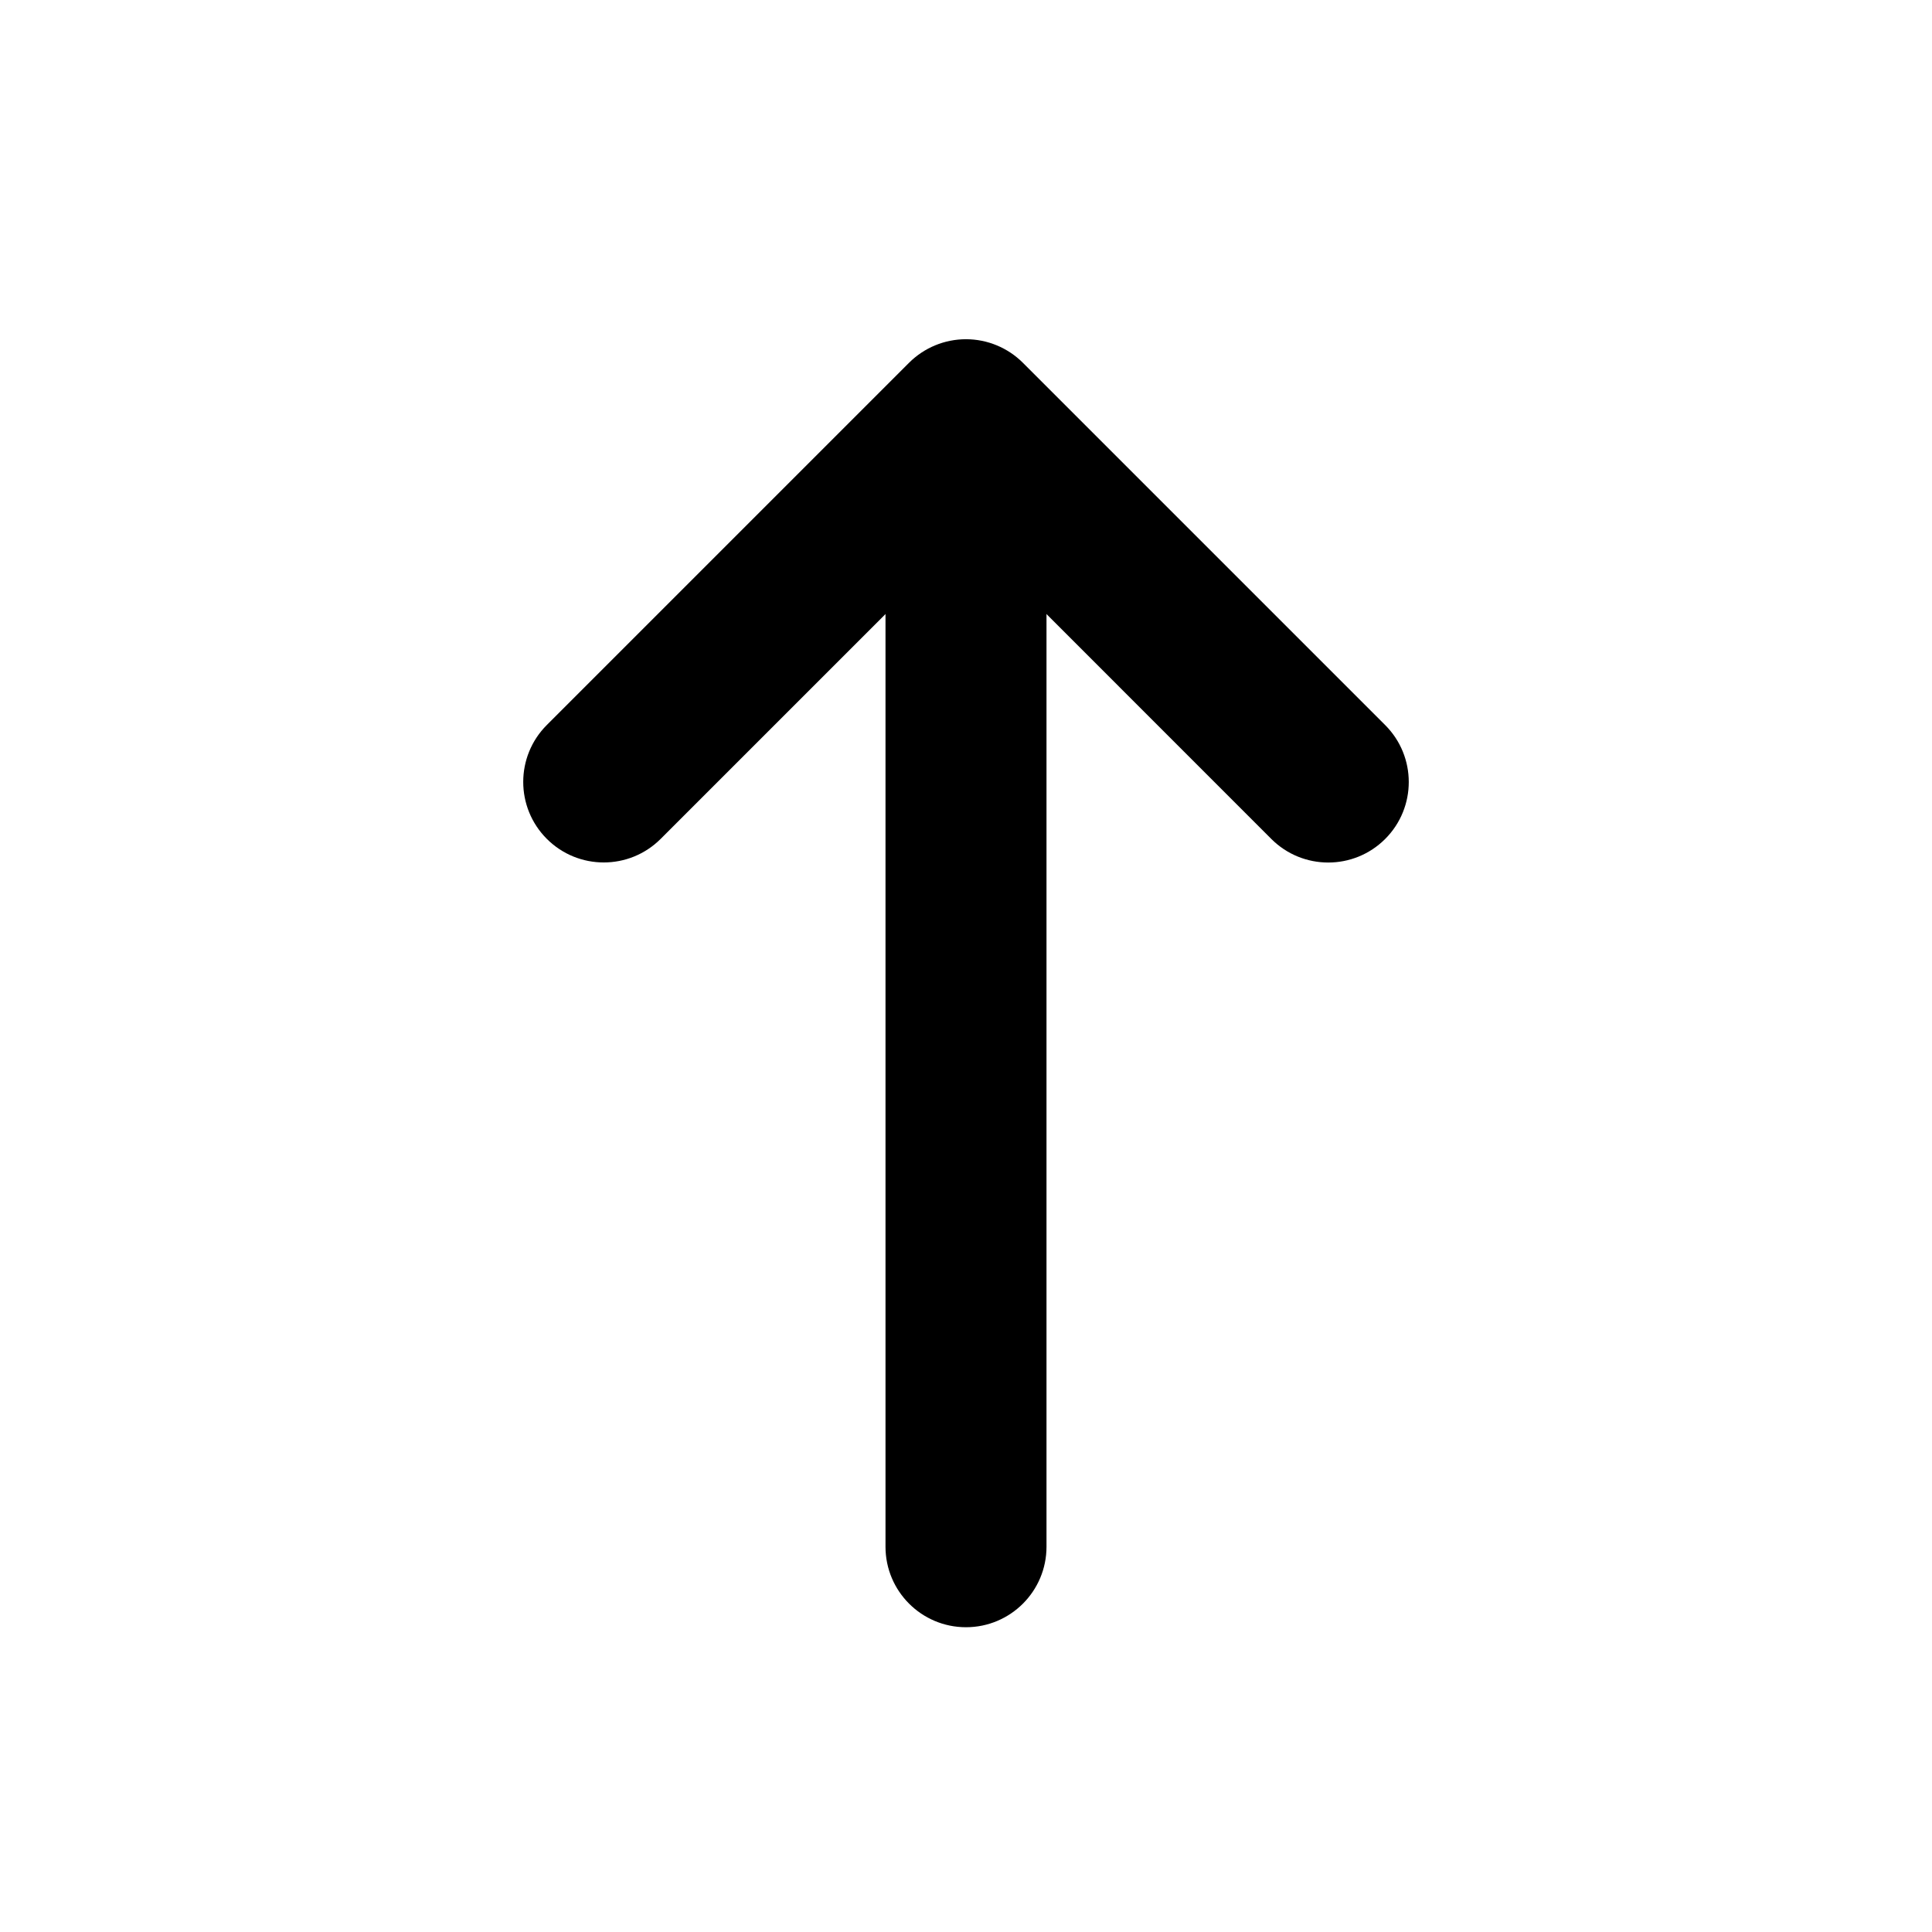
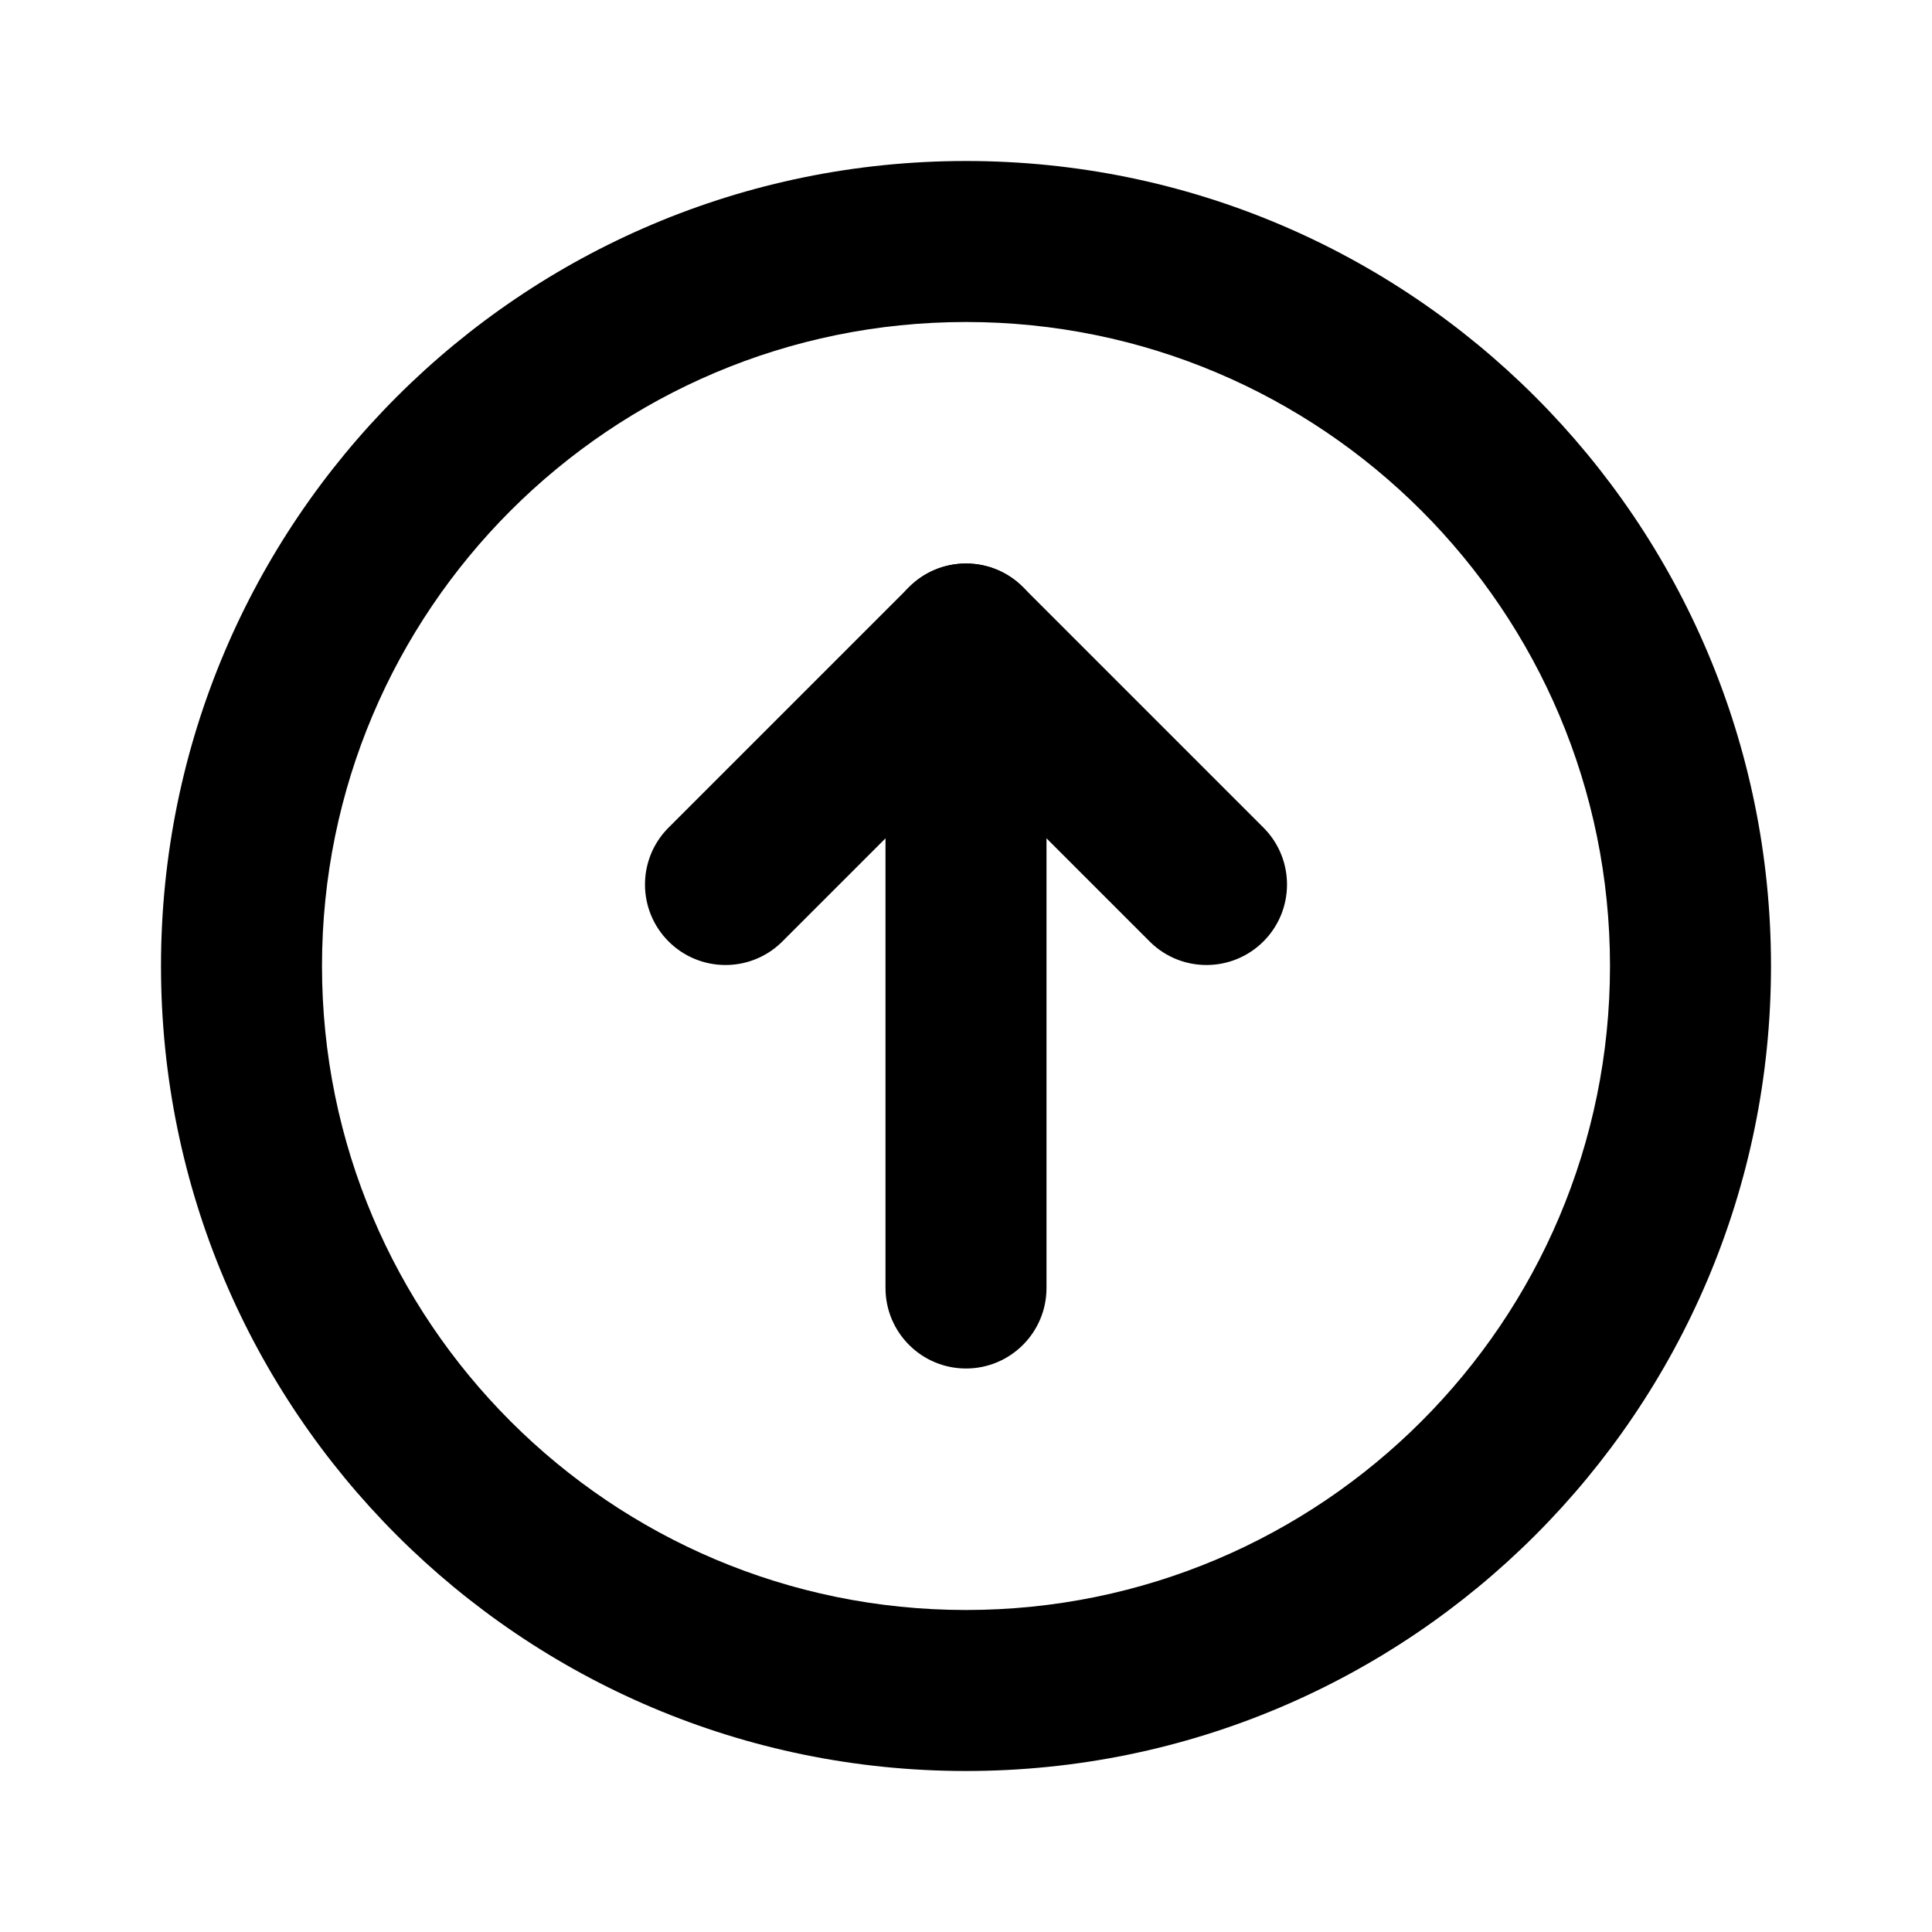
<svg xmlns="http://www.w3.org/2000/svg" width="24" height="24" viewBox="0 0 24 24">
-   <path fill-rule="evenodd" d="M12 5.714a1 1 0 0 1 1 1v12.5a1 1 0 0 1-2 0v-12.5a1 1 0 0 1 1-1Z" clip-rule="evenodd" />
-   <path fill-rule="evenodd" d="M12 4.214a1 1 0 0 1 .707.293l4.5 4.5a1 1 0 0 1-1.414 1.415L12 6.628l-3.793 3.793a1 1 0 0 1-1.414-1.415l4.5-4.5A1 1 0 0 1 12 4.214Z" clip-rule="evenodd" />
+   <g class="arrow-up-circle-outline">
+     <g class="Vector">
+       <path fill-rule="evenodd" d="M22 12c0 5.523-4.477 10-10 10S2 17.523 2 12 6.477 2 12 2s10 4.477 10 10Zm-10 8a8 8 0 1 0 0-16 8 8 0 0 0 0 16Z" clip-rule="evenodd" />
+       <path fill-rule="evenodd" d="M12 7a1 1 0 0 1 1 1v8a1 1 0 1 1-2 0V8a1 1 0 0 1 1-1Z" clip-rule="evenodd" />
+       <path fill-rule="evenodd" d="M11.293 7.293a1 1 0 0 1 1.414 0l3 3a1 1 0 0 1-1.414 1.414L12 9.414l-2.293 2.293a1 1 0 0 1-1.414-1.414l3-3Z" clip-rule="evenodd" />
+     </g>
+   </g>
</svg>
